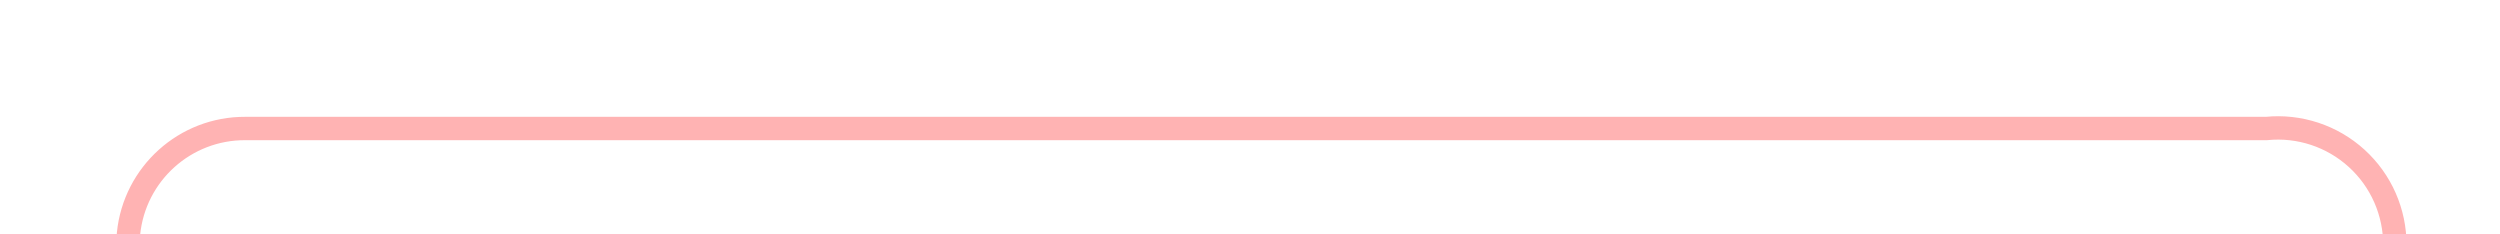
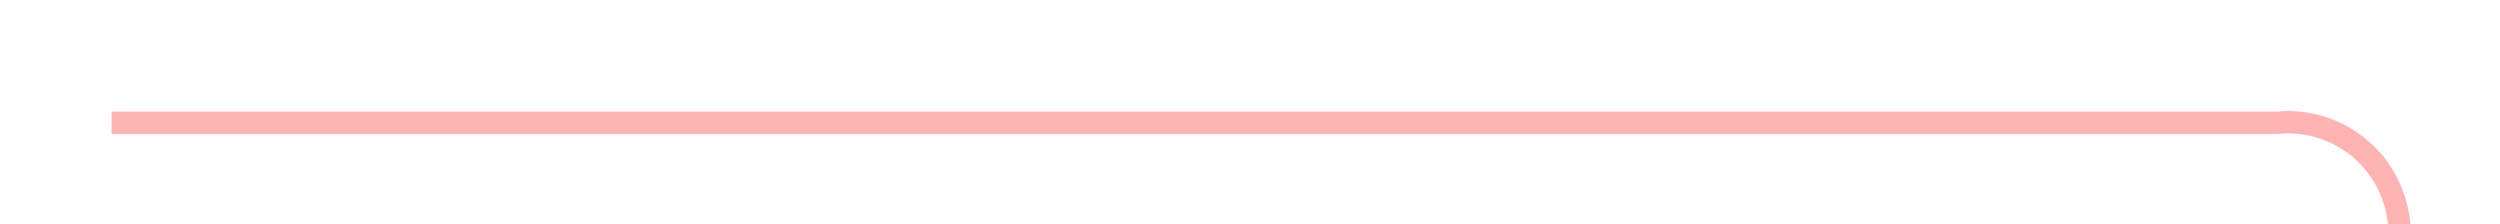
- <svg xmlns="http://www.w3.org/2000/svg" version="1.1" width="107px" height="10px" preserveAspectRatio="xMinYMid meet" viewBox="348 6  107 8">
-   <path d="M 353.5 30  L 353.5 15  A 5 5 0 0 1 358.5 10.5 L 445 10.5  A 5 5 0 0 1 450.5 15.5 L 450.5 186  A 5 5 0 0 0 455.5 191.5 L 461 191.5  " stroke-width="1" stroke="#ff0000" fill="none" stroke-opacity="0.298" />
+ <svg xmlns="http://www.w3.org/2000/svg" version="1.1" width="112px" height="10px" preserveAspectRatio="xMinYMid meet" viewBox="343 89  112 8">
+   <path d="M 348 93.5  L 445 93.5  A 5 5 0 0 1 450.5 98.5 L 450.5 186  A 5 5 0 0 0 455.5 191.5 L 461 191.5  " stroke-width="1" stroke="#ff0000" fill="none" stroke-opacity="0.298" />
  <path d="M 460 186  L 460 197  L 461 197  L 461 186  L 460 186  Z " fill-rule="nonzero" fill="#ff0000" stroke="none" fill-opacity="0.298" />
</svg>
